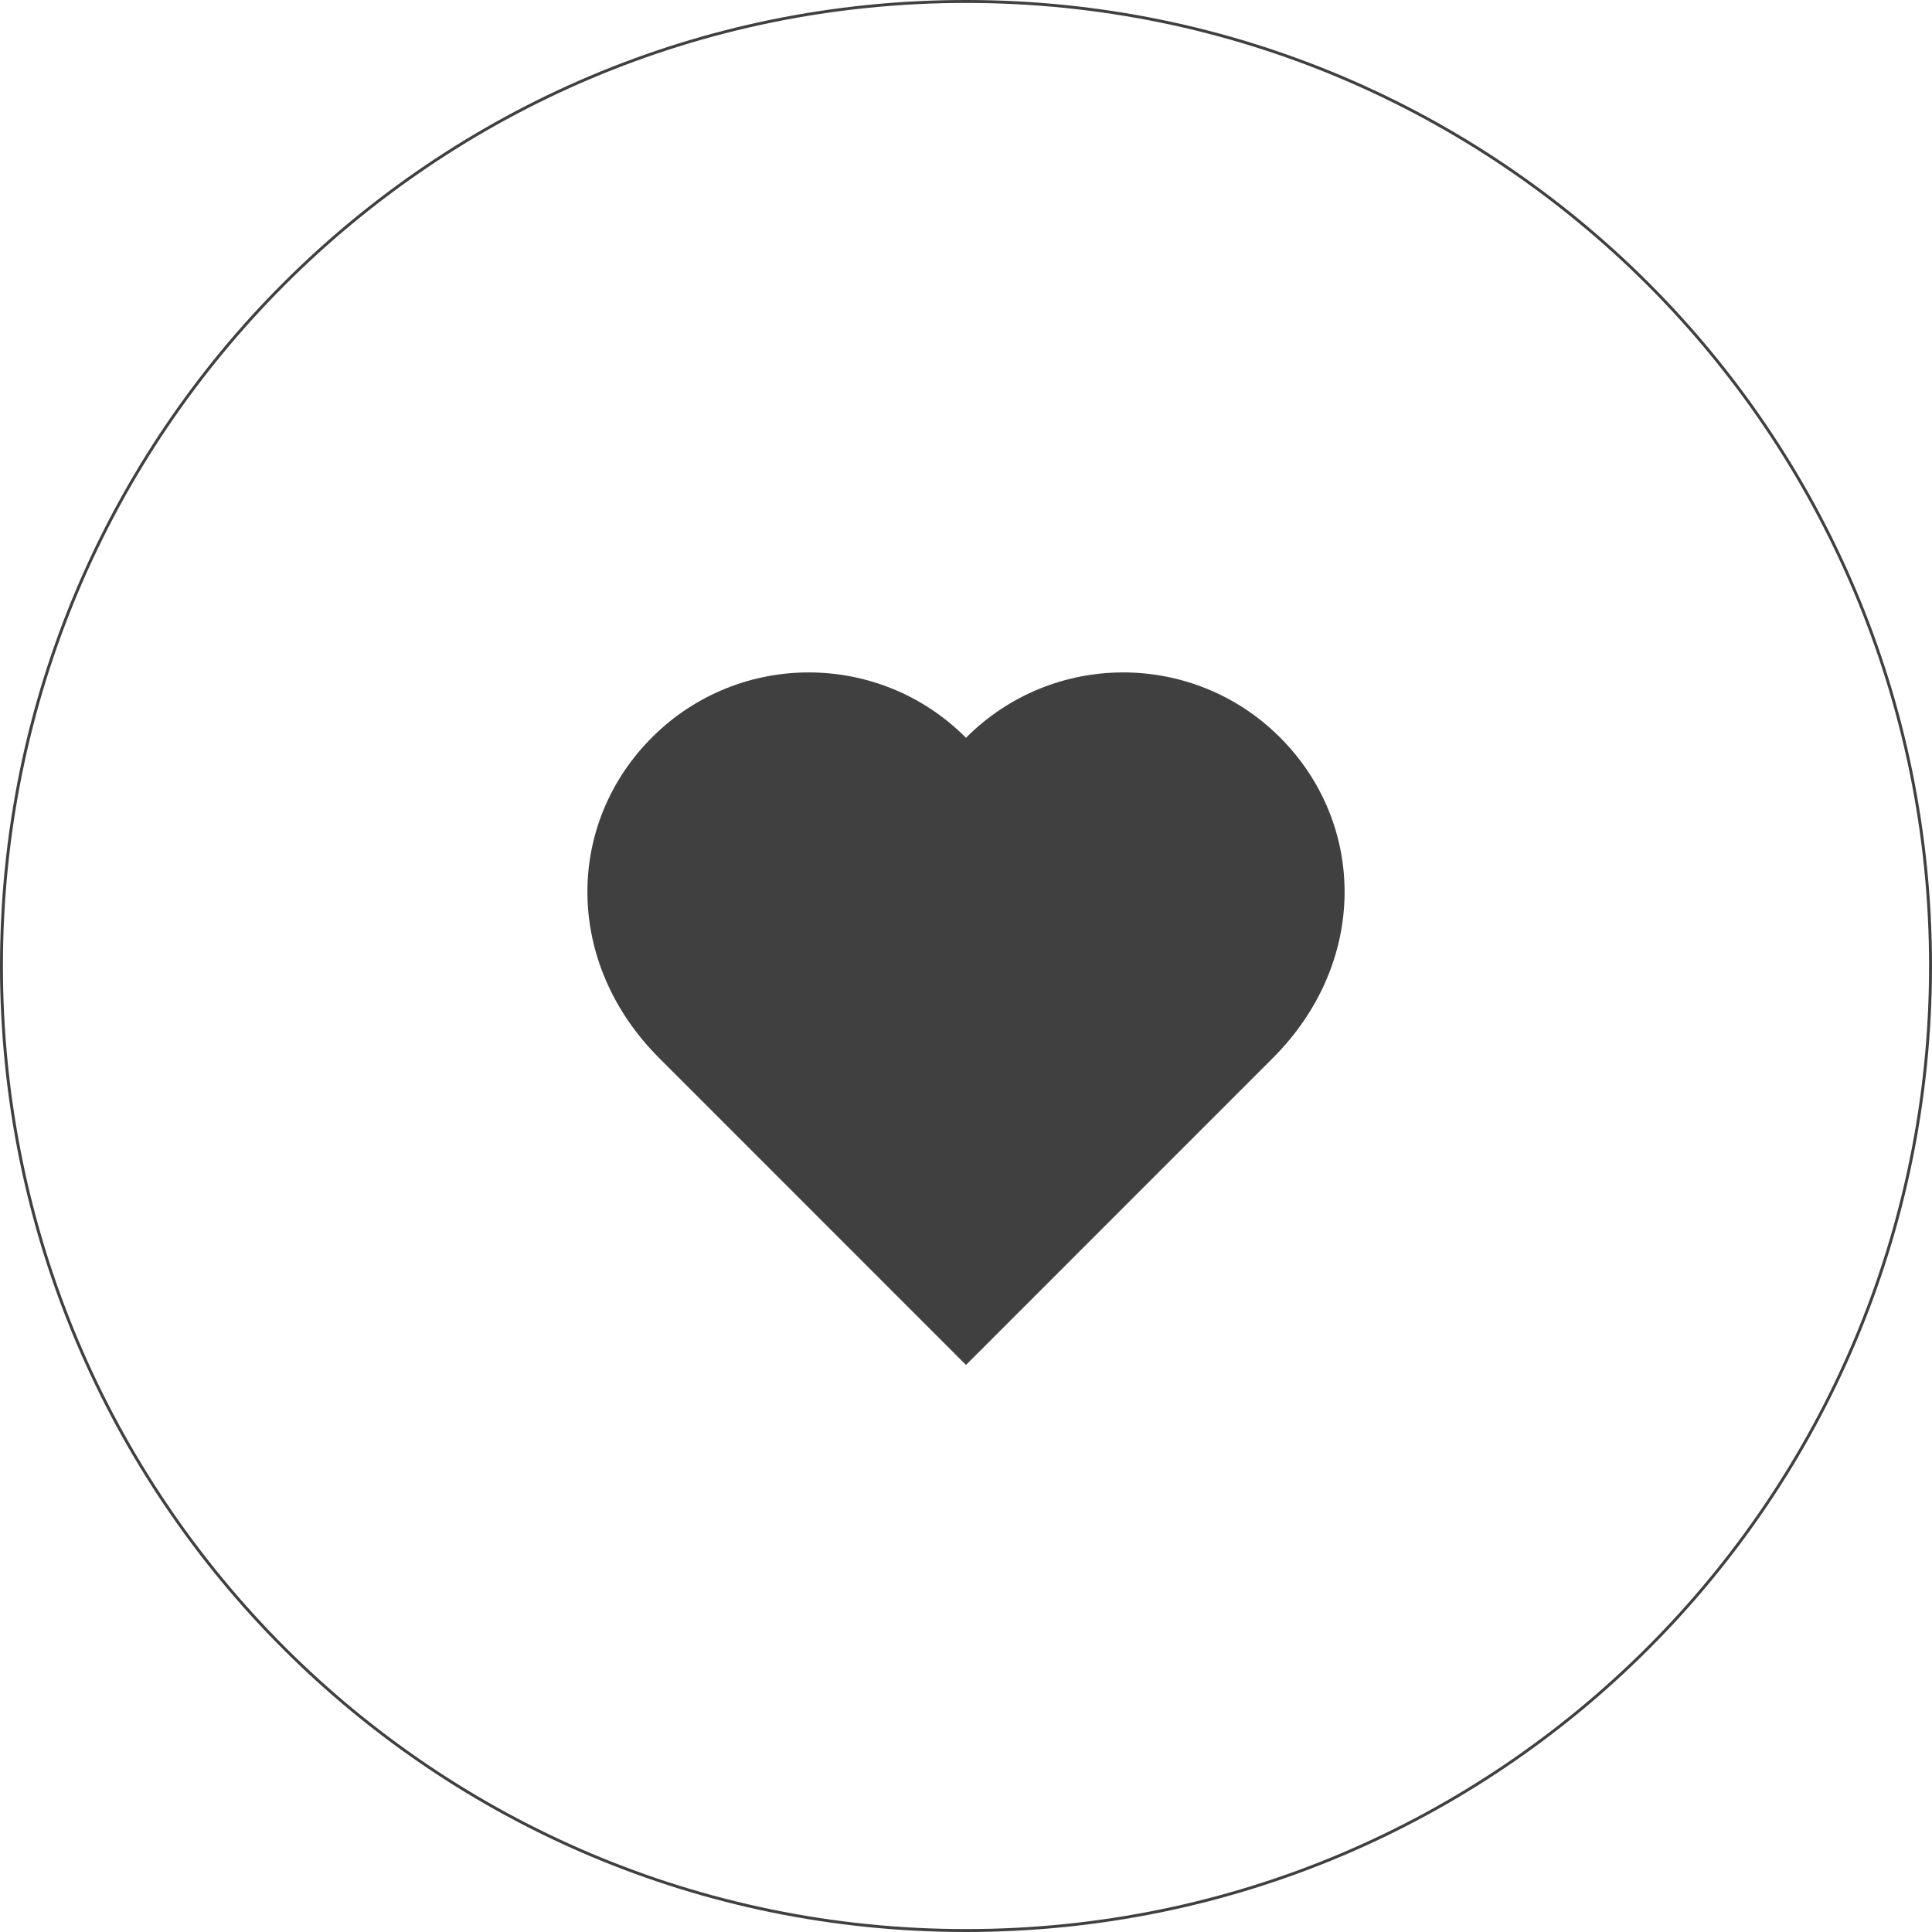
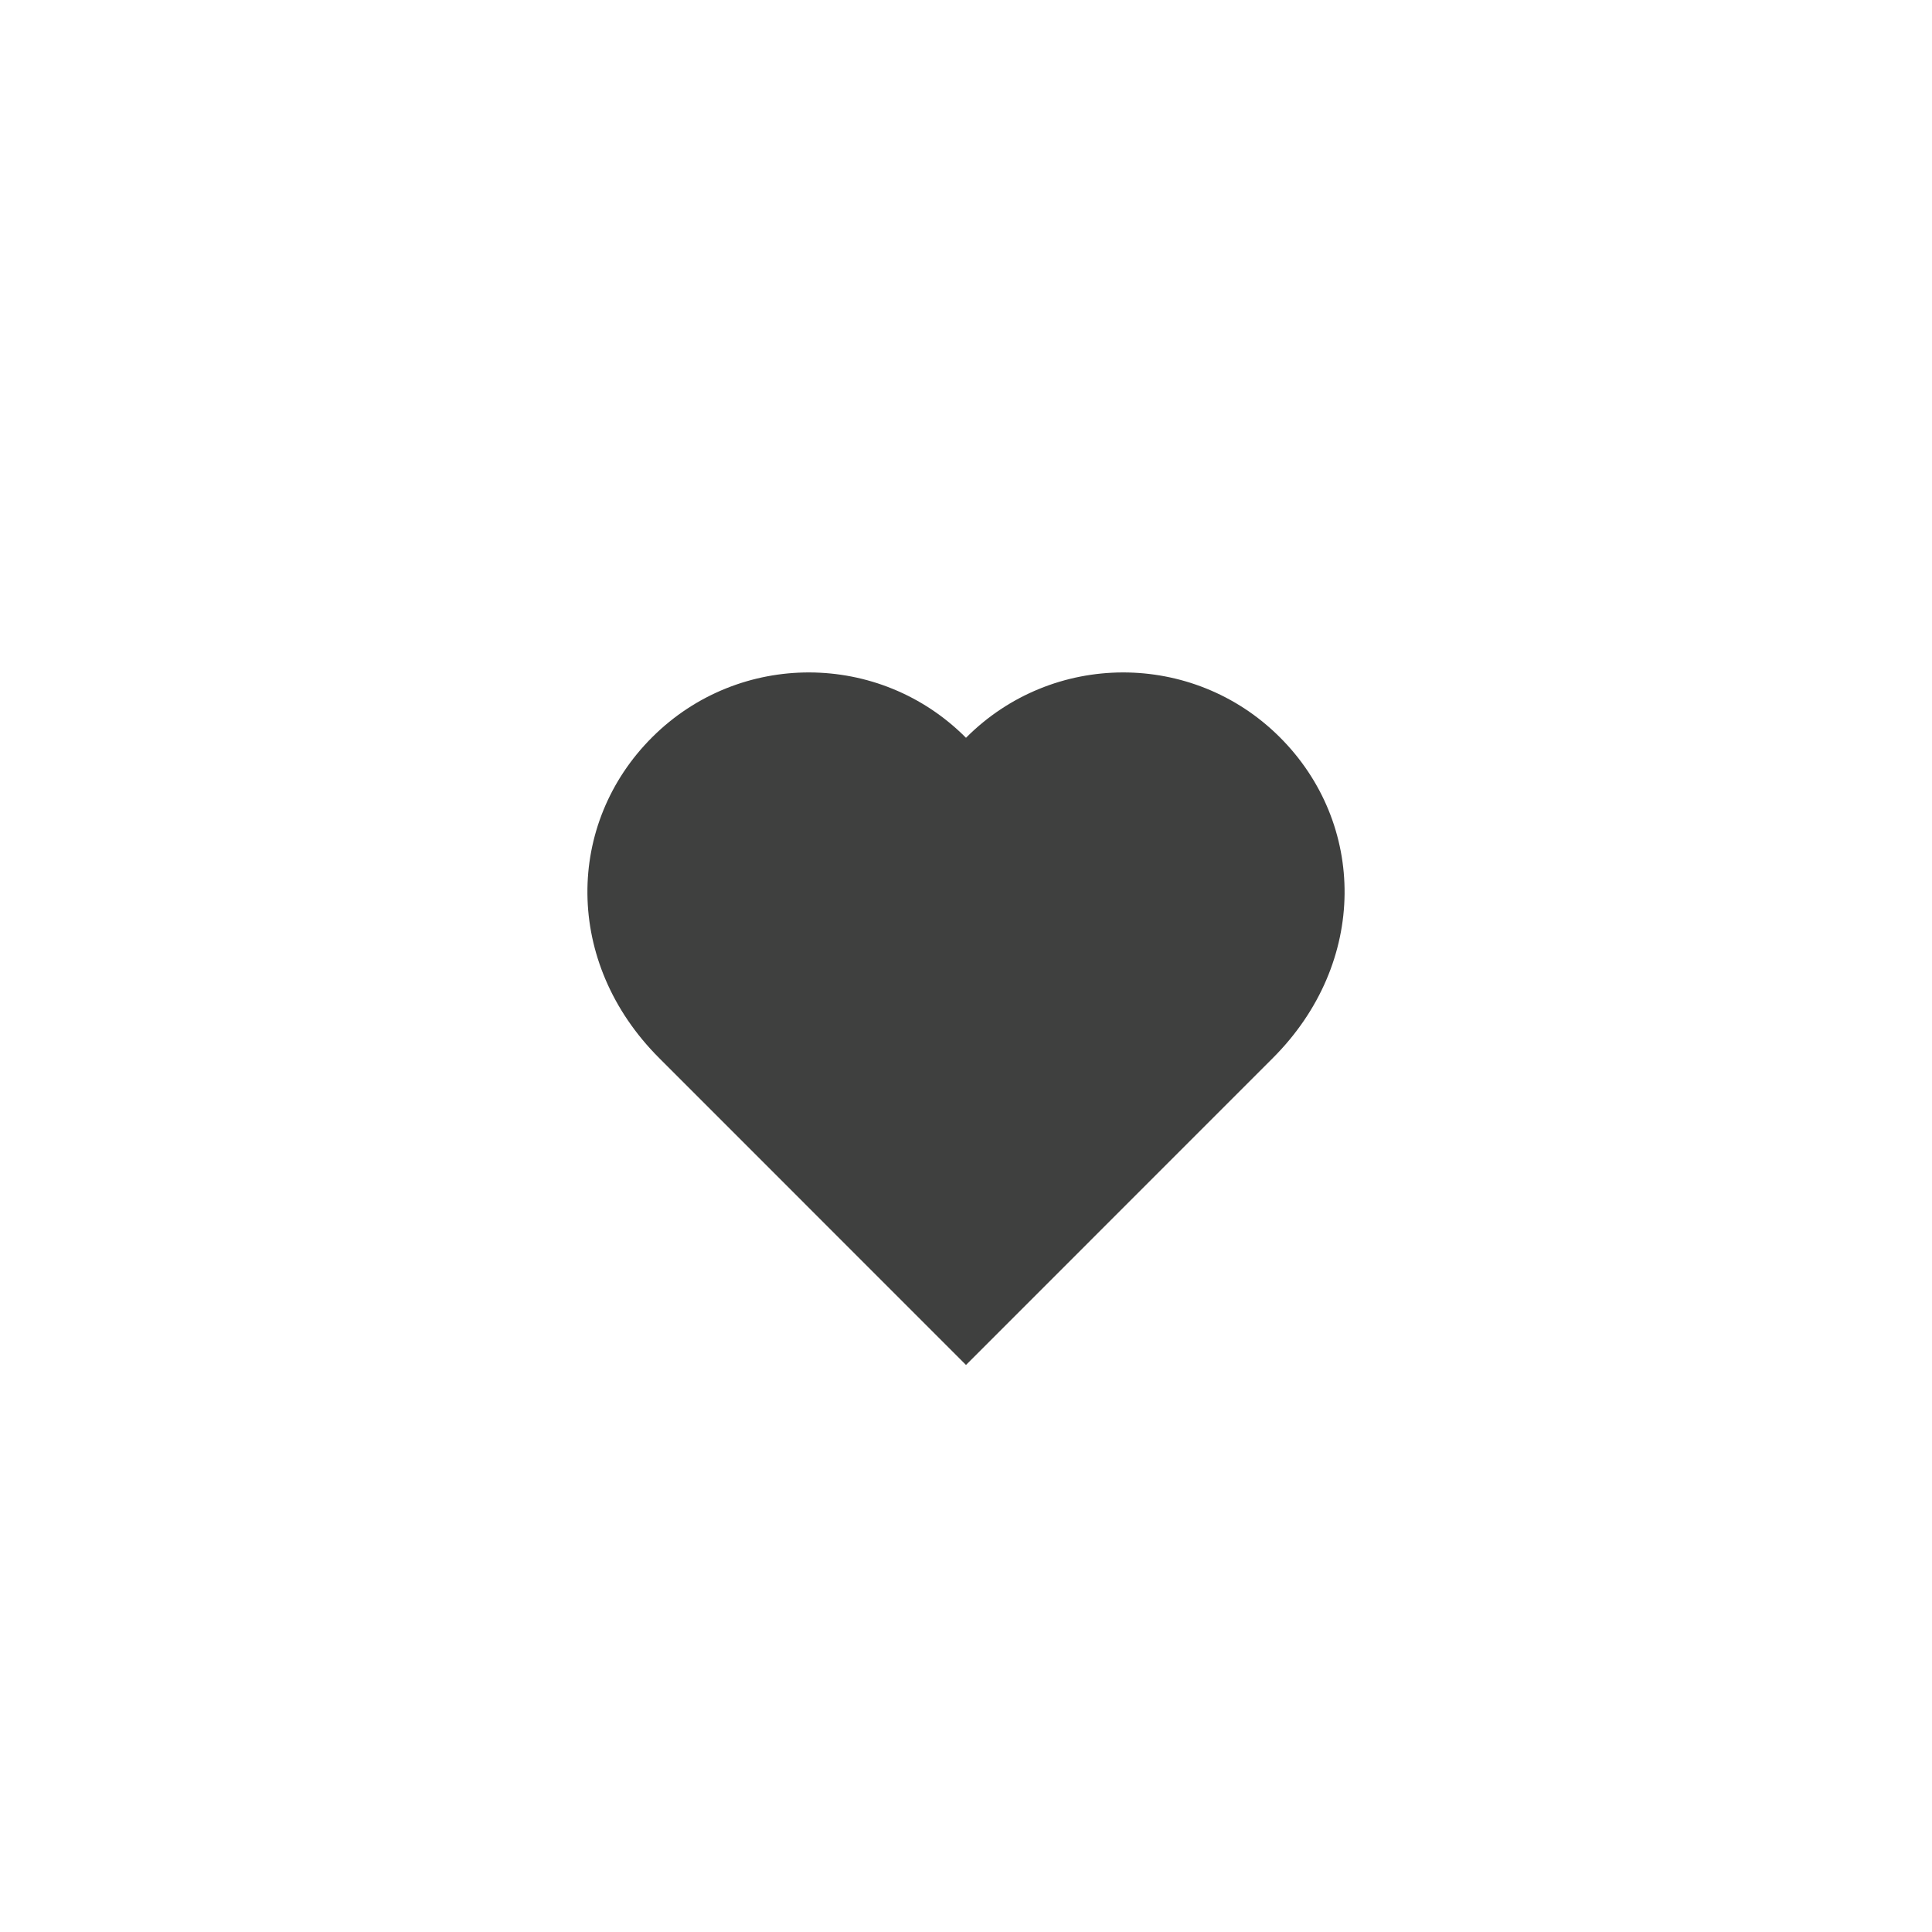
<svg xmlns="http://www.w3.org/2000/svg" version="1.1" id="Layer_1" x="0px" y="0px" width="200px" height="200px" viewBox="0 0 200 200" enable-background="new 0 0 200 200" xml:space="preserve">
  <g>
-     <path fill="#3F403F" d="M99.999,141.3c3.092-3.091,20.739-20.749,31.771-31.779c9.885-9.886,9.674-24.293,0.688-33.232   c-8.986-8.94-23.518-8.901-32.459,0.086c-8.938-8.987-23.47-9.026-32.457-0.086c-8.986,8.938-9.195,23.346,0.688,33.232   C79.261,120.551,96.911,138.209,99.999,141.3z" />
-     <g>
-       <path fill="#3F403F" d="M100,0C44.771,0,0,44.771,0,100s44.771,100,100,100c55.229,0,100-44.771,100-100S155.229,0,100,0z     M100,199.697c-55.062,0-99.697-44.637-99.697-99.697C0.303,44.939,44.938,0.303,100,0.303S199.697,44.939,199.697,100    C199.697,155.061,155.062,199.697,100,199.697z" />
-     </g>
+     <path fill="#3F403F" d="M99.999,141.3c3.092-3.091,20.739-20.749,31.771-31.778c9.885-9.887,9.674-24.293,0.688-33.232   c-8.985-8.94-23.519-8.901-32.459,0.086c-8.938-8.987-23.47-9.026-32.457-0.086c-8.986,8.938-9.195,23.346,0.688,33.232   C79.261,120.551,96.911,138.209,99.999,141.3z" />
  </g>
</svg>
